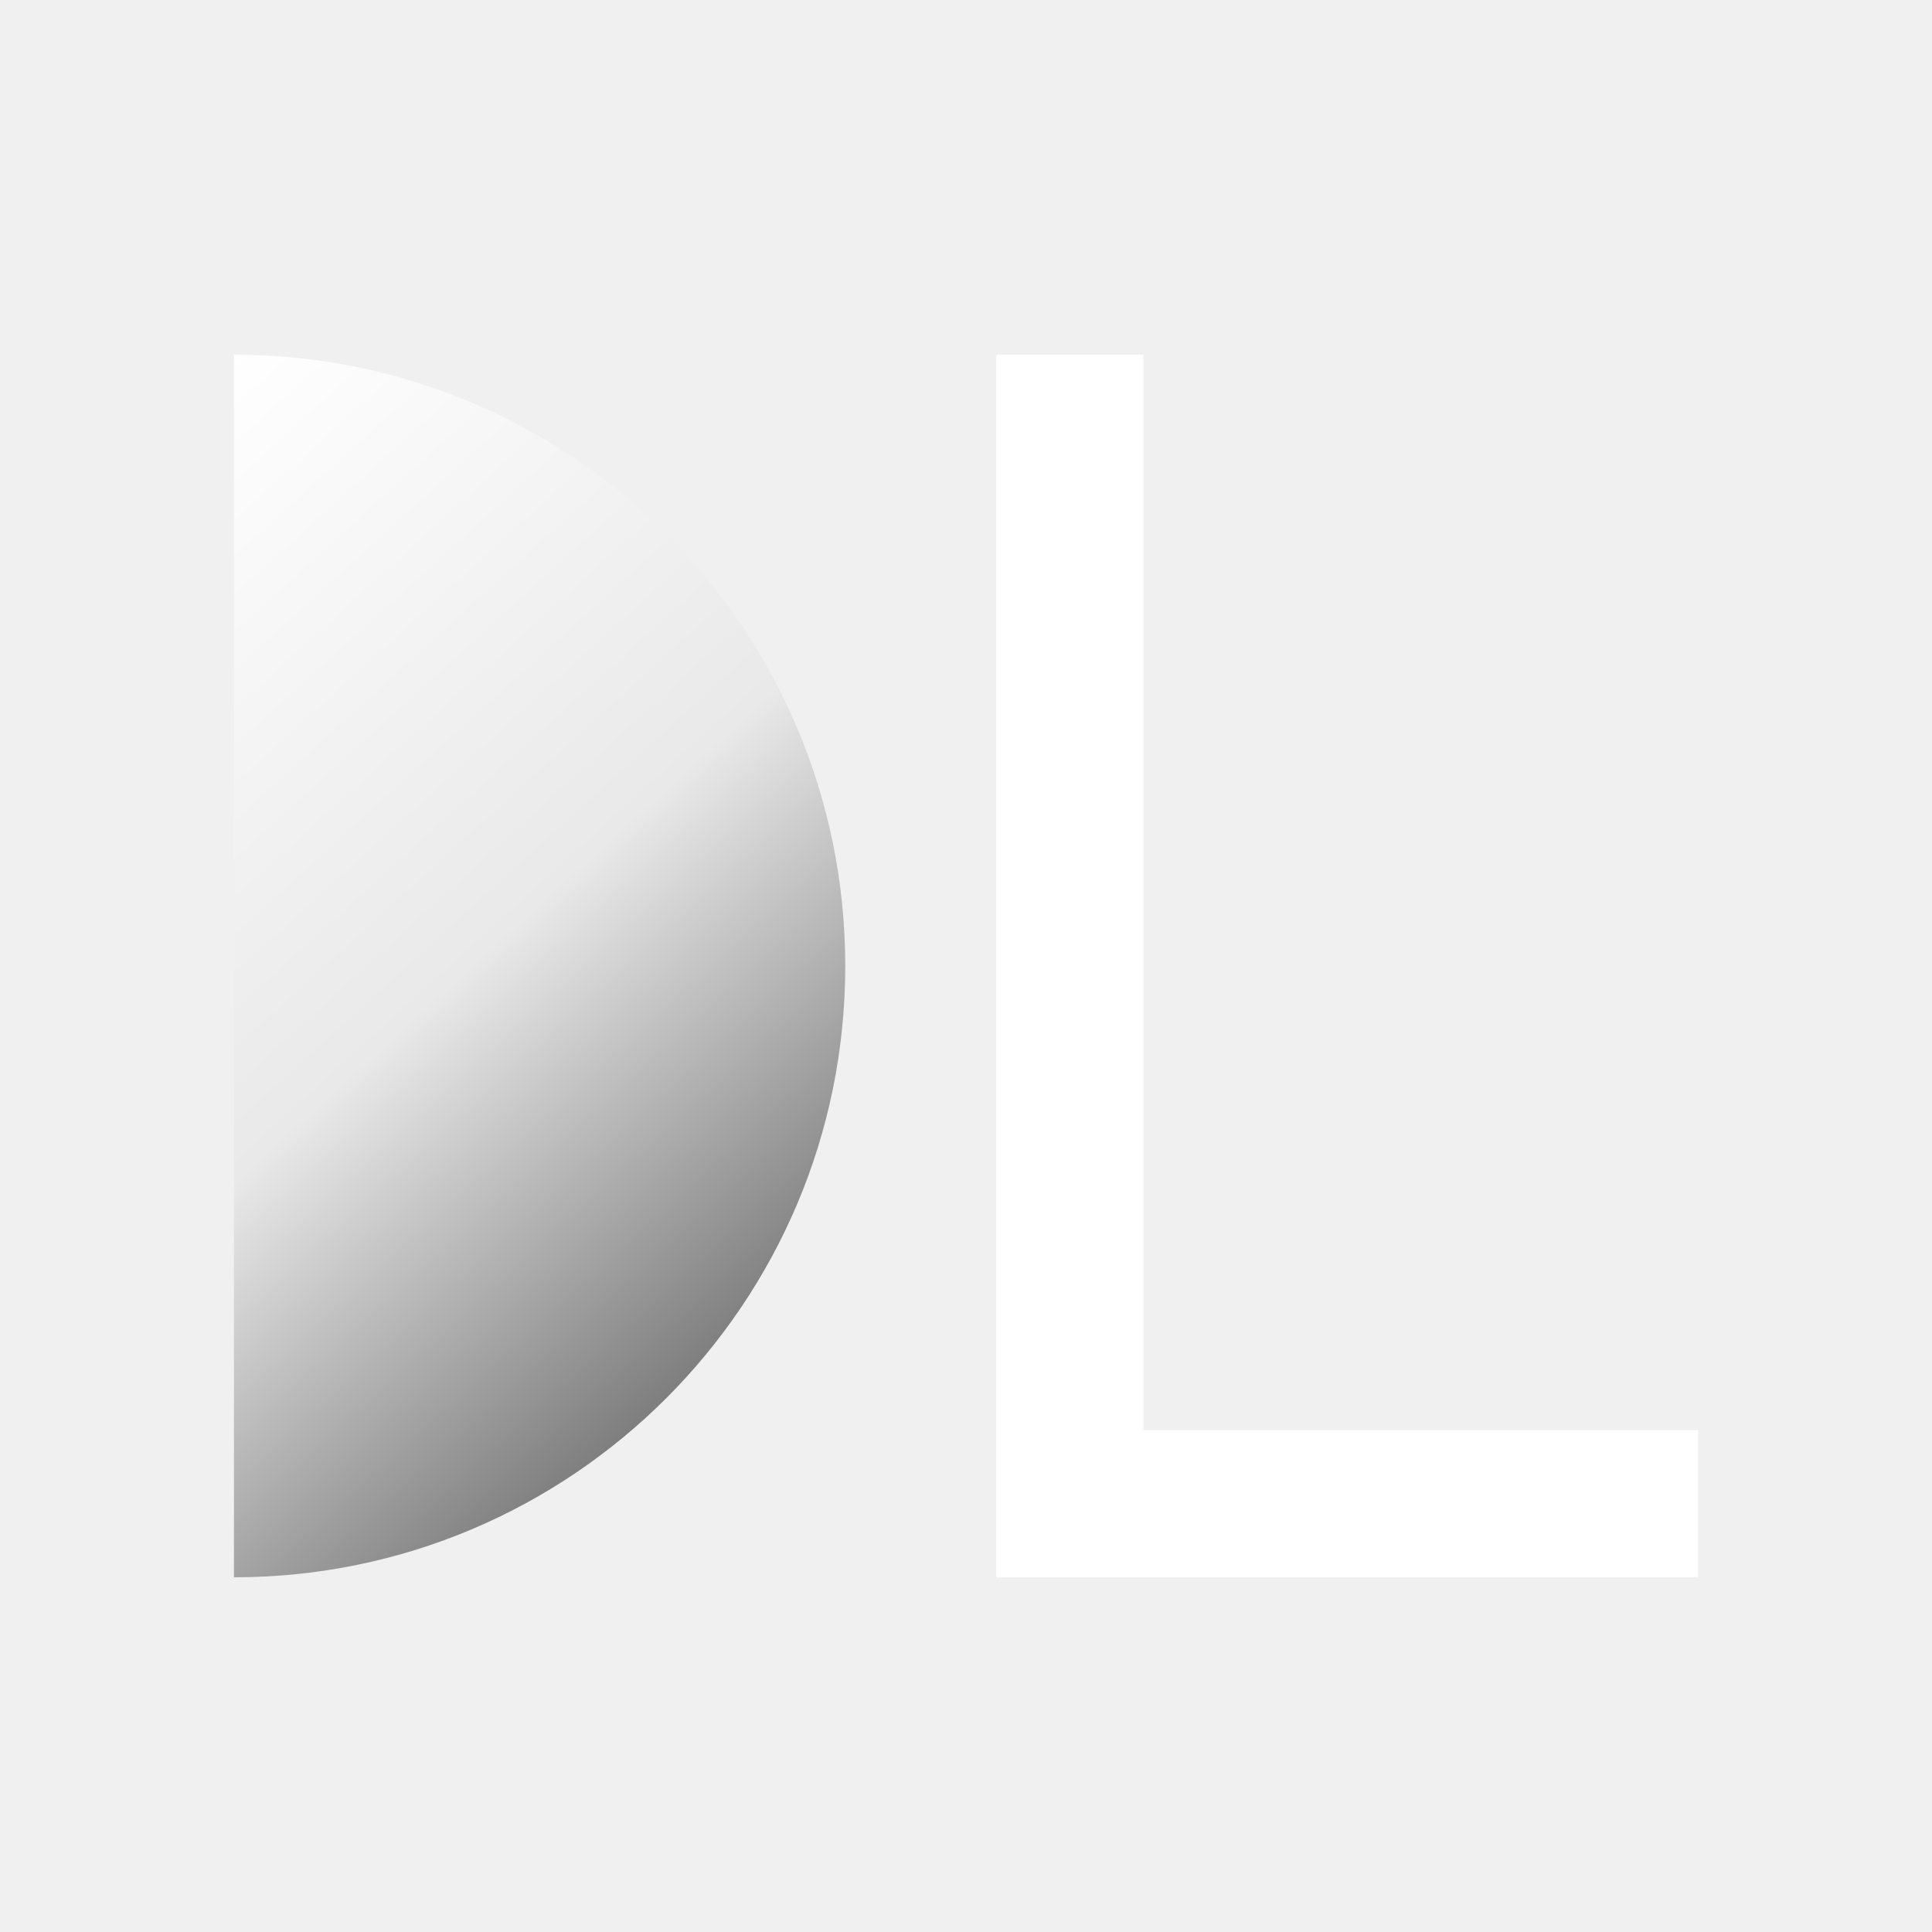
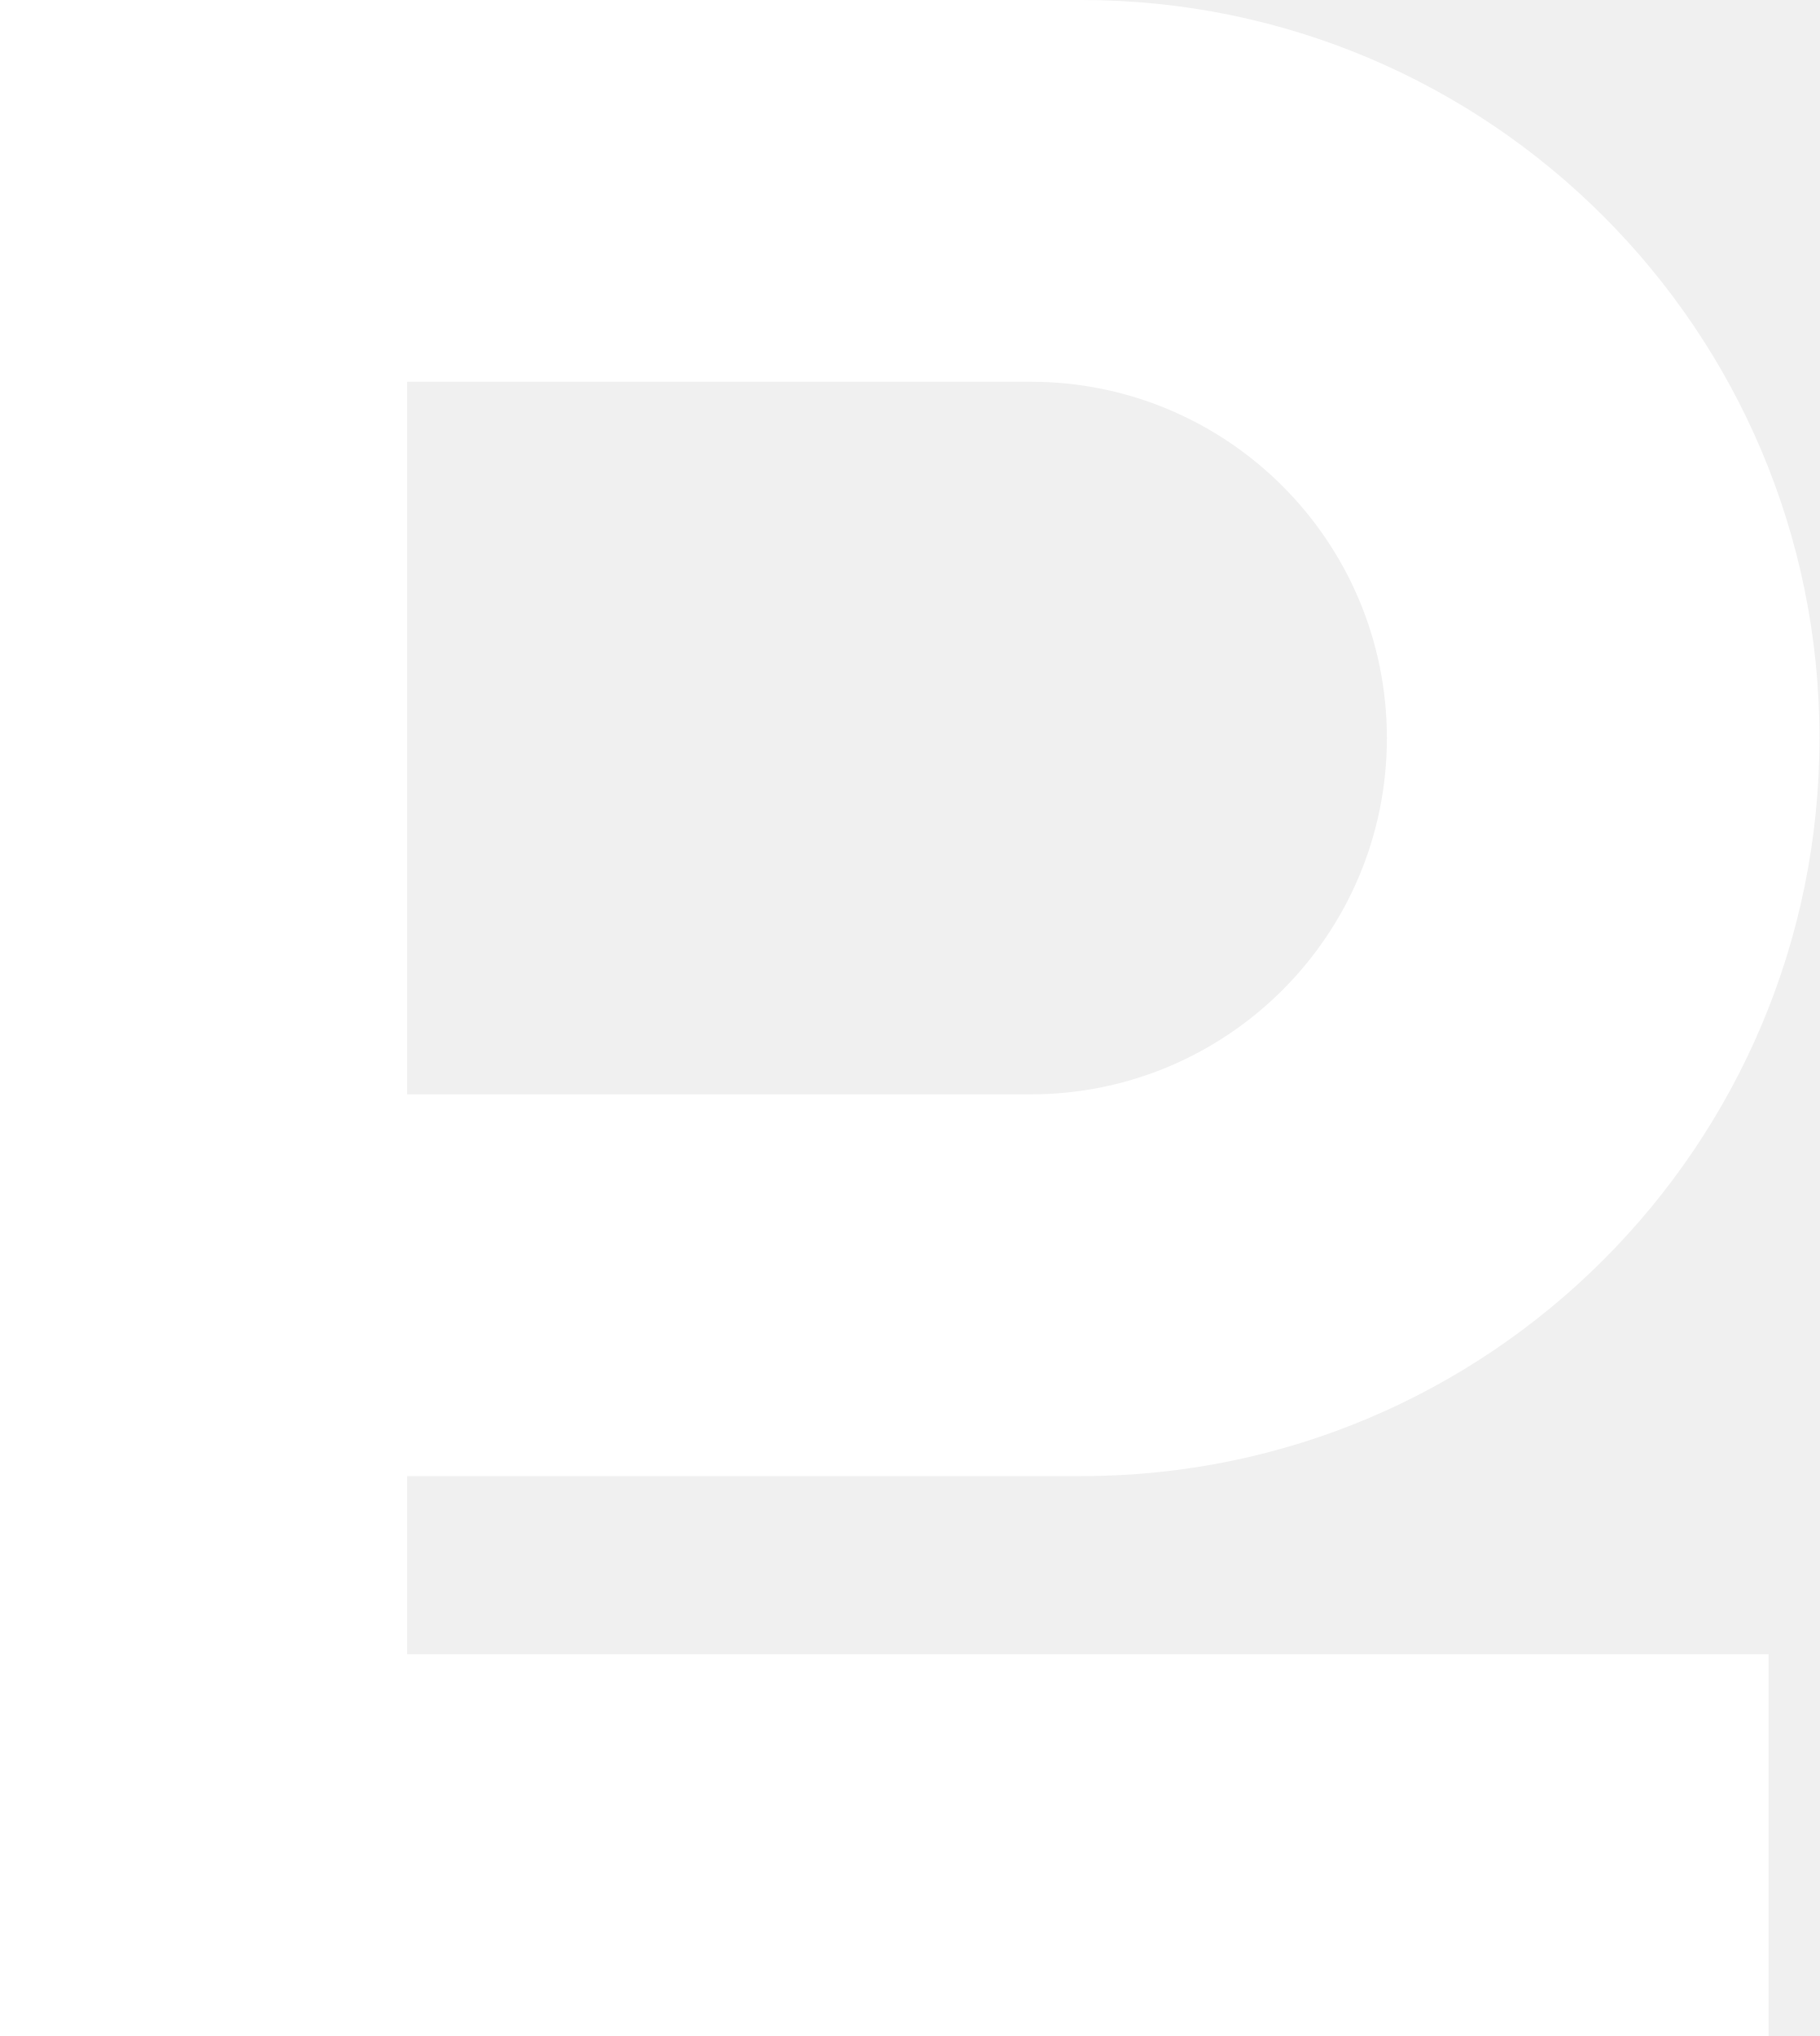
- <svg xmlns="http://www.w3.org/2000/svg" viewBox="0 0 512 512" role="img" aria-label="DL monogram">
-   <defs>
-     <linearGradient id="d" x1="0" y1="0" x2="0.45" y2="1">
-       <stop offset="0" stop-color="#fff" />
-       <stop offset="0.56" stop-color="#e9e9e9" />
-       <stop offset="1" stop-color="#777" />
-     </linearGradient>
-   </defs>
-   <path d="M62 94 H62 A162 162 0 0 1 62 418 Z" fill="url(#d)" />
-   <path d="M264 94 H303 V379 H450 V418 H264 Z" fill="#fff" />
+ <svg xmlns="http://www.w3.org/2000/svg" viewBox="112 96 286 320">
+   <path fill="#fff" fill-rule="evenodd" d="M112 96 H282.0 A116.0 116.0 0 0 1 282.0 328 H176 V356 H390 V416 H112 Z M176 156 H274.0 A56.0 56.0 0 0 1 274.0 268 H176 Z" />
</svg>
